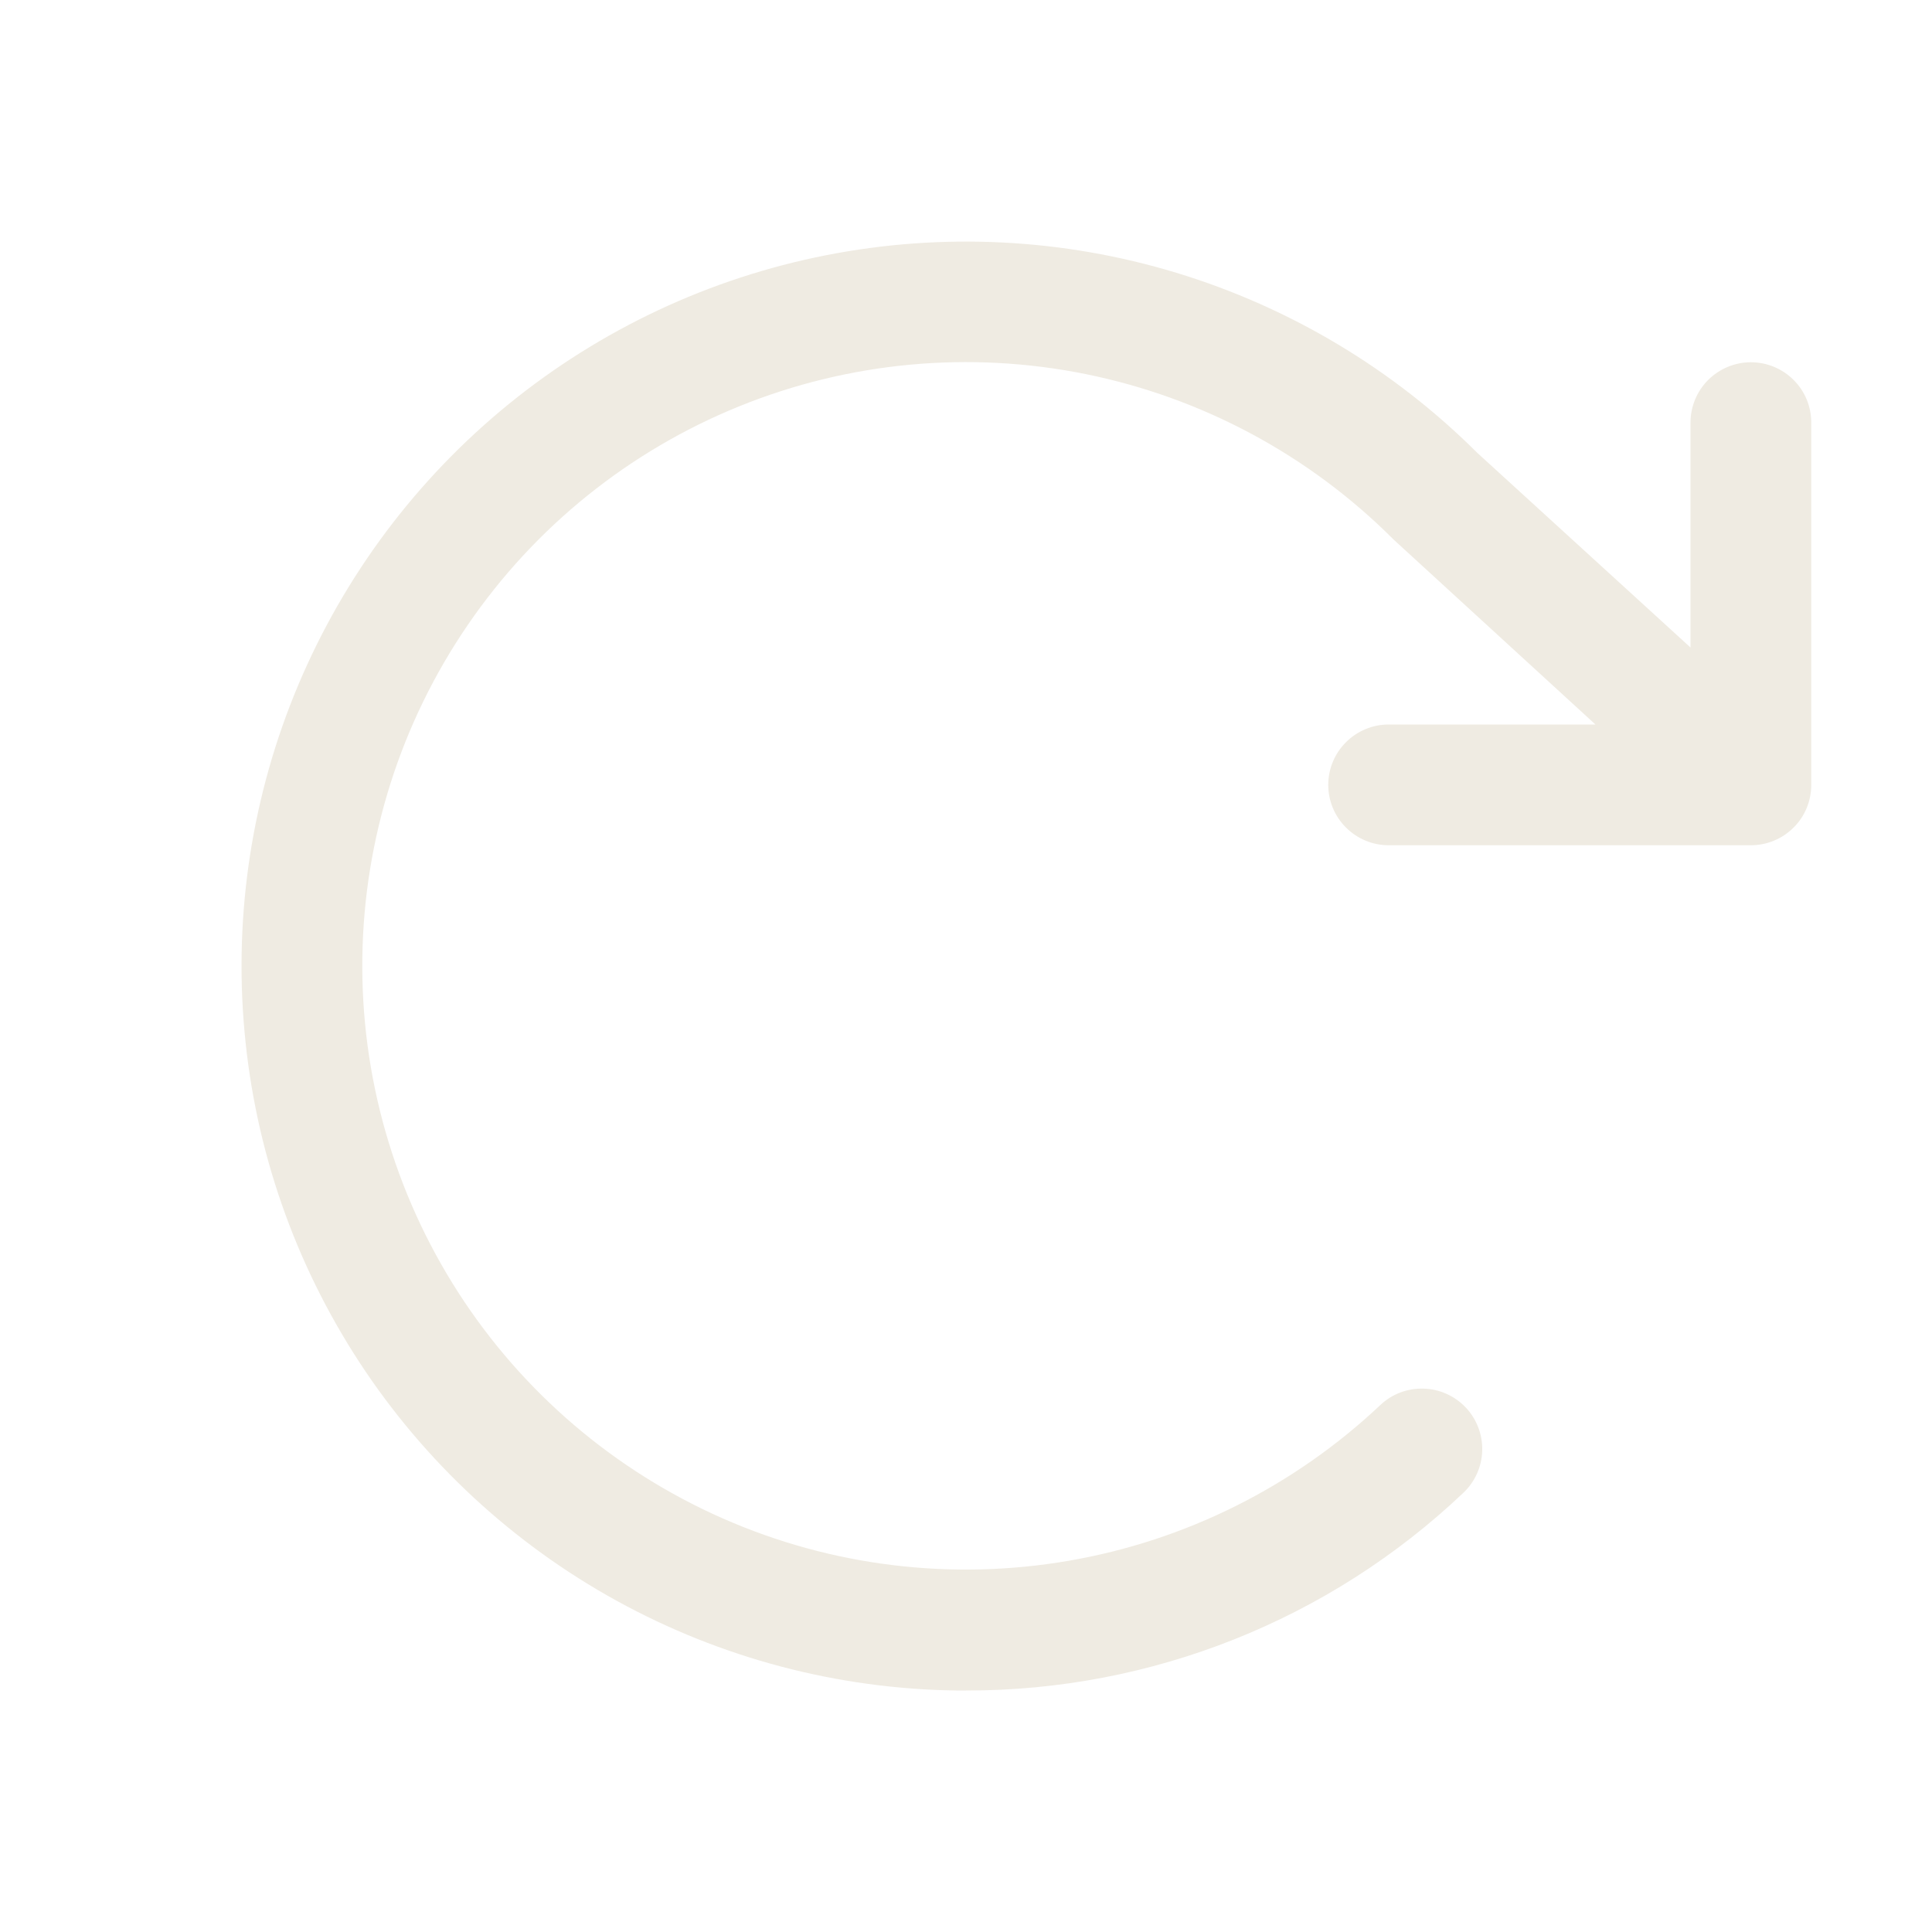
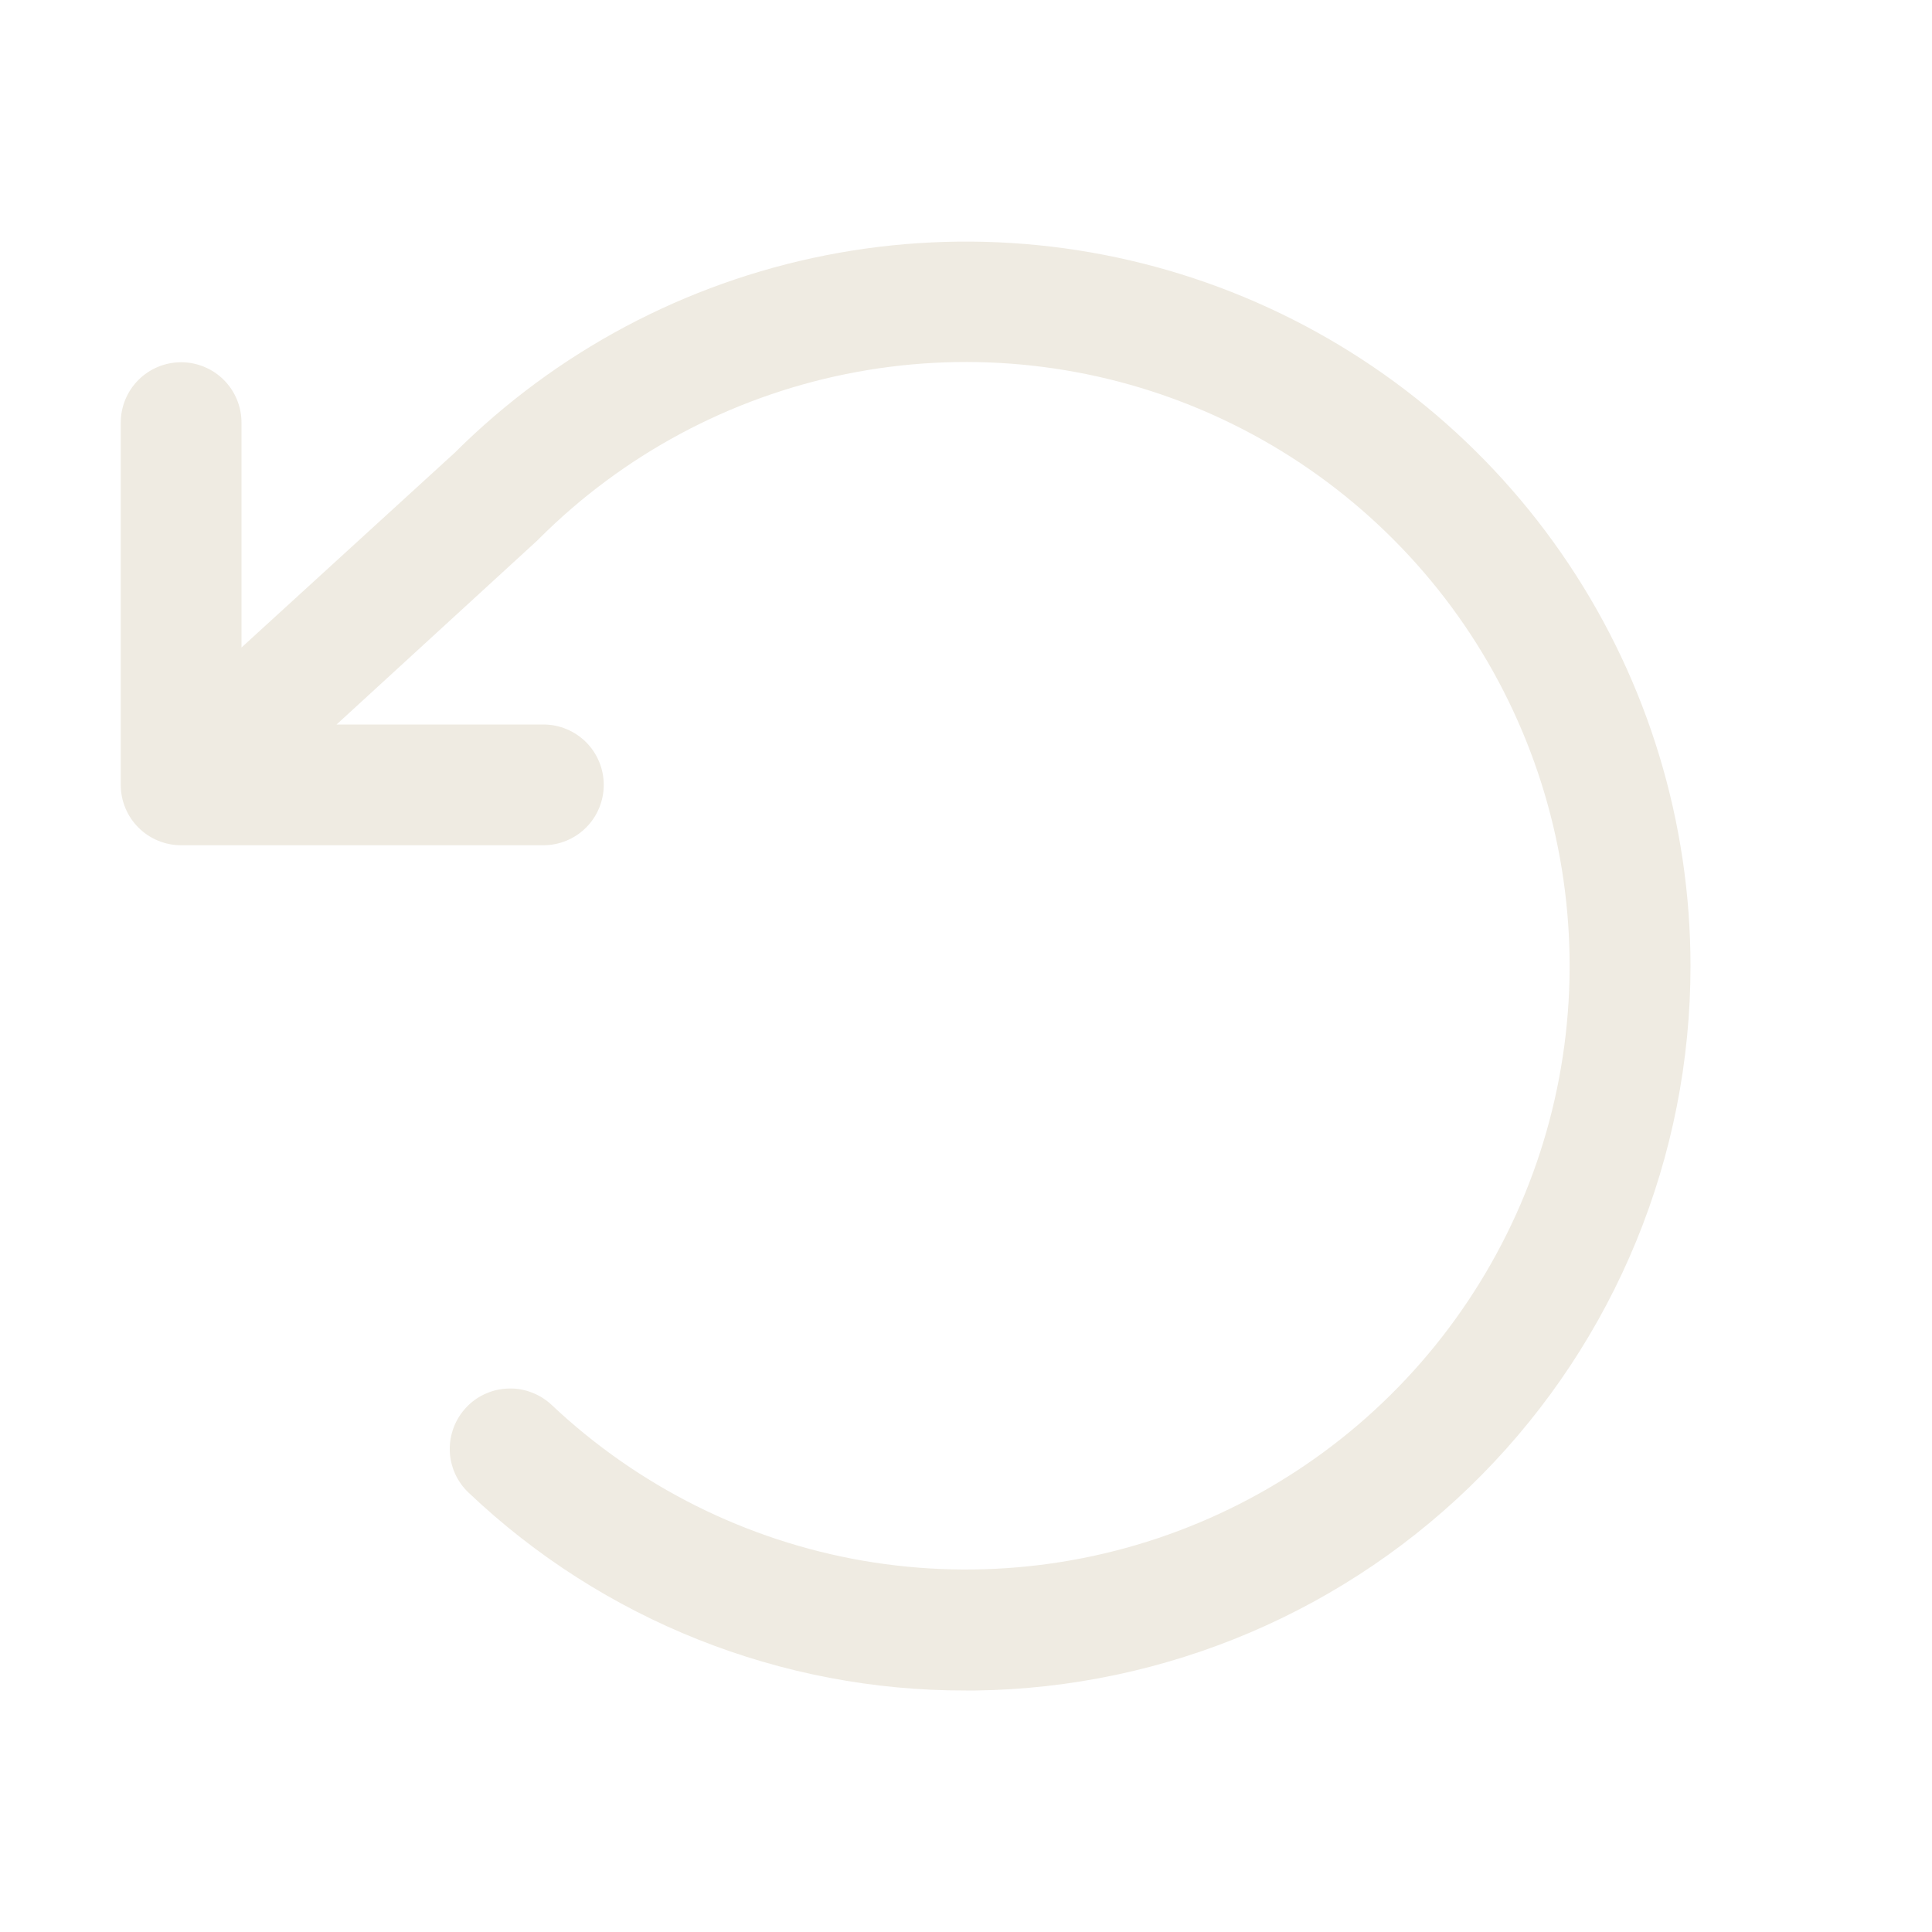
<svg xmlns="http://www.w3.org/2000/svg" width="20" height="20" viewBox="0 0 20 20" fill="none">
-   <path d="M18.75 4.375V8.125C18.75 8.291 18.685 8.45 18.567 8.567C18.45 8.684 18.291 8.75 18.125 8.75H14.375C14.21 8.75 14.051 8.684 13.934 8.567C13.816 8.45 13.75 8.291 13.75 8.125C13.75 7.959 13.816 7.8 13.934 7.683C14.051 7.566 14.21 7.5 14.375 7.5H16.516L14.439 5.597L14.419 5.578C13.55 4.71 12.445 4.117 11.241 3.873C10.037 3.629 8.788 3.745 7.65 4.207C6.512 4.669 5.535 5.456 4.842 6.47C4.148 7.484 3.769 8.679 3.751 9.907C3.733 11.136 4.078 12.342 4.741 13.375C5.405 14.409 6.359 15.224 7.483 15.719C8.607 16.214 9.852 16.366 11.063 16.157C12.273 15.949 13.395 15.388 14.289 14.545C14.409 14.431 14.57 14.37 14.736 14.375C14.902 14.379 15.059 14.45 15.173 14.57C15.287 14.69 15.348 14.851 15.344 15.017C15.339 15.183 15.269 15.34 15.148 15.454C13.759 16.772 11.915 17.504 10 17.5H9.897C8.669 17.483 7.464 17.165 6.387 16.573C5.311 15.981 4.396 15.134 3.723 14.106C3.051 13.078 2.641 11.901 2.531 10.677C2.42 9.454 2.611 8.222 3.088 7.09C3.565 5.958 4.312 4.96 5.265 4.184C6.218 3.409 7.346 2.879 8.552 2.642C9.757 2.405 11.002 2.467 12.178 2.824C13.353 3.181 14.423 3.821 15.293 4.688L17.5 6.703V4.375C17.5 4.209 17.566 4.05 17.683 3.933C17.801 3.816 17.96 3.75 18.125 3.75C18.291 3.75 18.45 3.816 18.567 3.933C18.685 4.05 18.75 4.209 18.75 4.375Z" fill="#EFEBE2" />
+   <path d="M17.5 10C17.5 11.972 16.724 13.864 15.339 15.268C13.954 16.672 12.072 17.473 10.101 17.5H10C8.085 17.505 6.241 16.772 4.852 15.453C4.792 15.397 4.744 15.329 4.71 15.254C4.677 15.179 4.658 15.098 4.656 15.016C4.654 14.934 4.668 14.852 4.697 14.776C4.726 14.699 4.771 14.629 4.827 14.569C4.883 14.509 4.951 14.461 5.026 14.428C5.101 14.394 5.182 14.376 5.264 14.374C5.346 14.371 5.428 14.385 5.504 14.415C5.581 14.444 5.651 14.488 5.711 14.544C6.605 15.387 7.727 15.948 8.937 16.157C10.148 16.365 11.393 16.213 12.517 15.718C13.641 15.223 14.595 14.408 15.258 13.374C15.922 12.341 16.266 11.135 16.248 9.907C16.23 8.678 15.851 7.483 15.158 6.469C14.464 5.455 13.487 4.668 12.349 4.206C11.211 3.744 9.962 3.628 8.758 3.872C7.554 4.116 6.449 4.709 5.58 5.577C5.574 5.584 5.567 5.591 5.56 5.597L3.484 7.5H5.625C5.791 7.5 5.95 7.566 6.067 7.683C6.184 7.8 6.25 7.959 6.25 8.125C6.25 8.291 6.184 8.45 6.067 8.567C5.95 8.684 5.791 8.75 5.625 8.75H1.875C1.709 8.75 1.55 8.684 1.433 8.567C1.316 8.45 1.25 8.291 1.25 8.125V4.375C1.25 4.209 1.316 4.05 1.433 3.933C1.55 3.816 1.709 3.75 1.875 3.75C2.041 3.75 2.2 3.816 2.317 3.933C2.434 4.05 2.5 4.209 2.5 4.375V6.703L4.707 4.687C5.757 3.641 7.093 2.93 8.547 2.643C10.001 2.356 11.508 2.506 12.876 3.074C14.245 3.643 15.415 4.604 16.238 5.837C17.061 7.069 17.5 8.518 17.5 10Z" fill="#EFEBE2" />
</svg>
